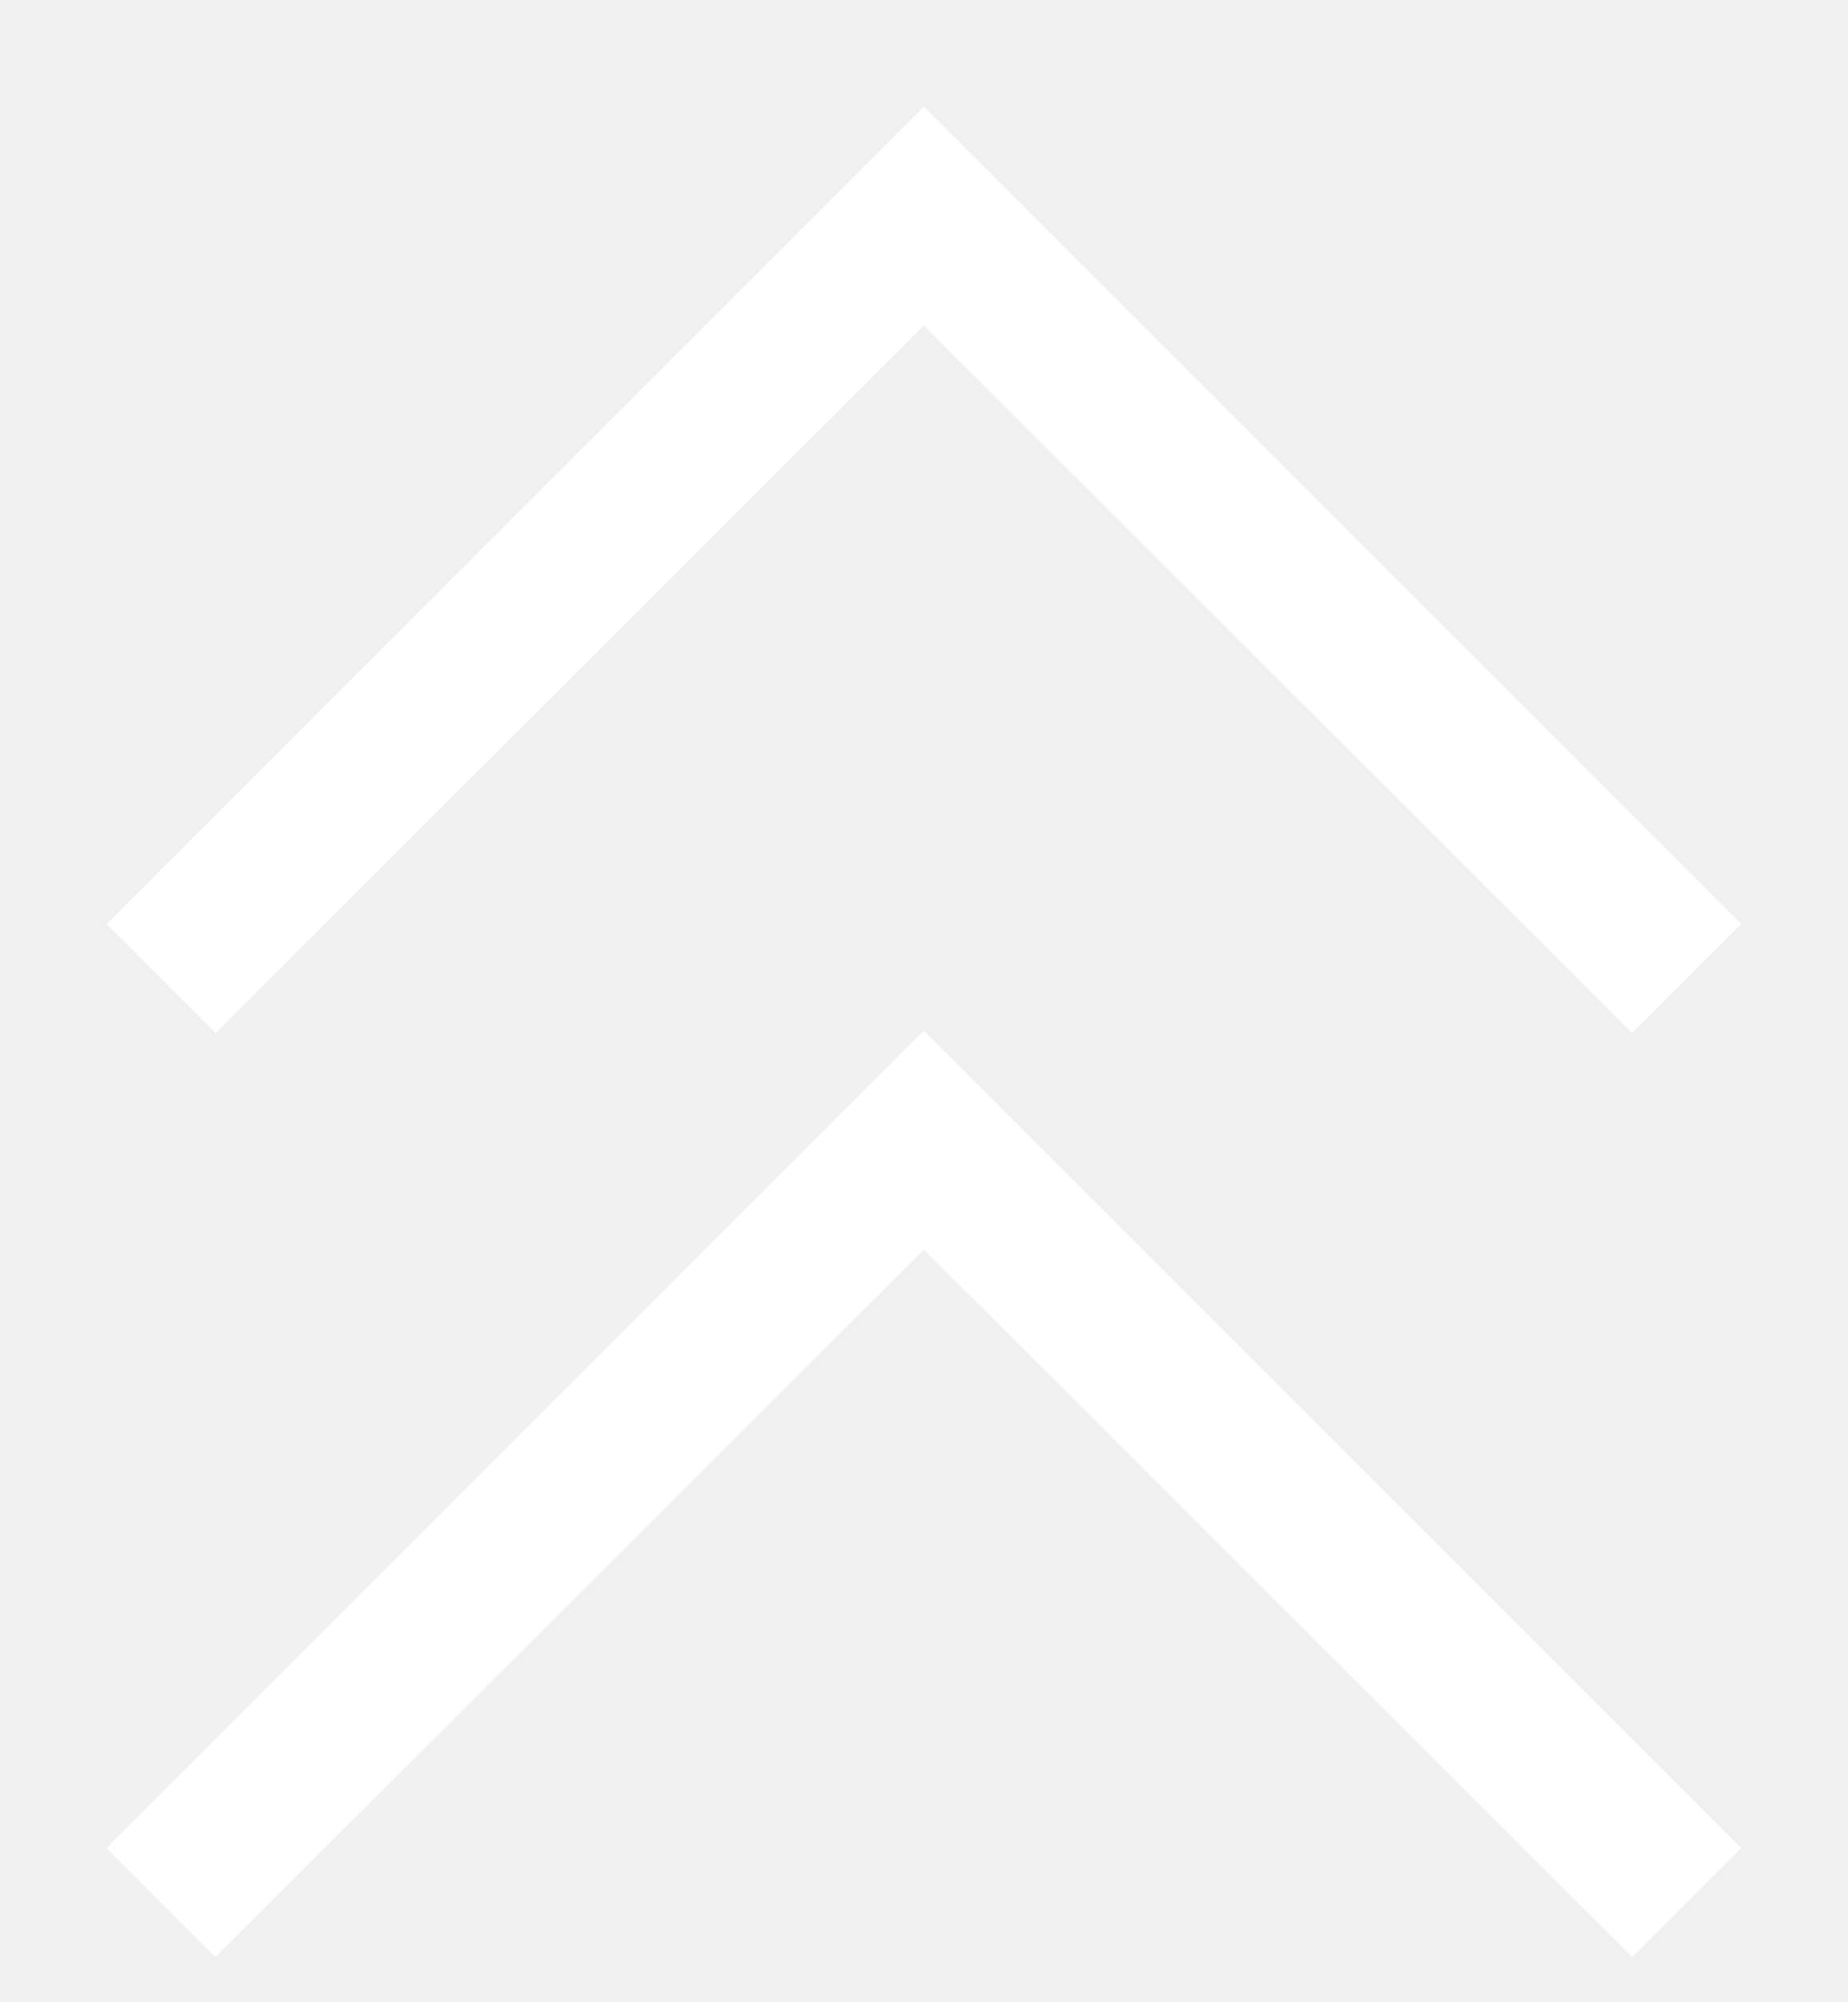
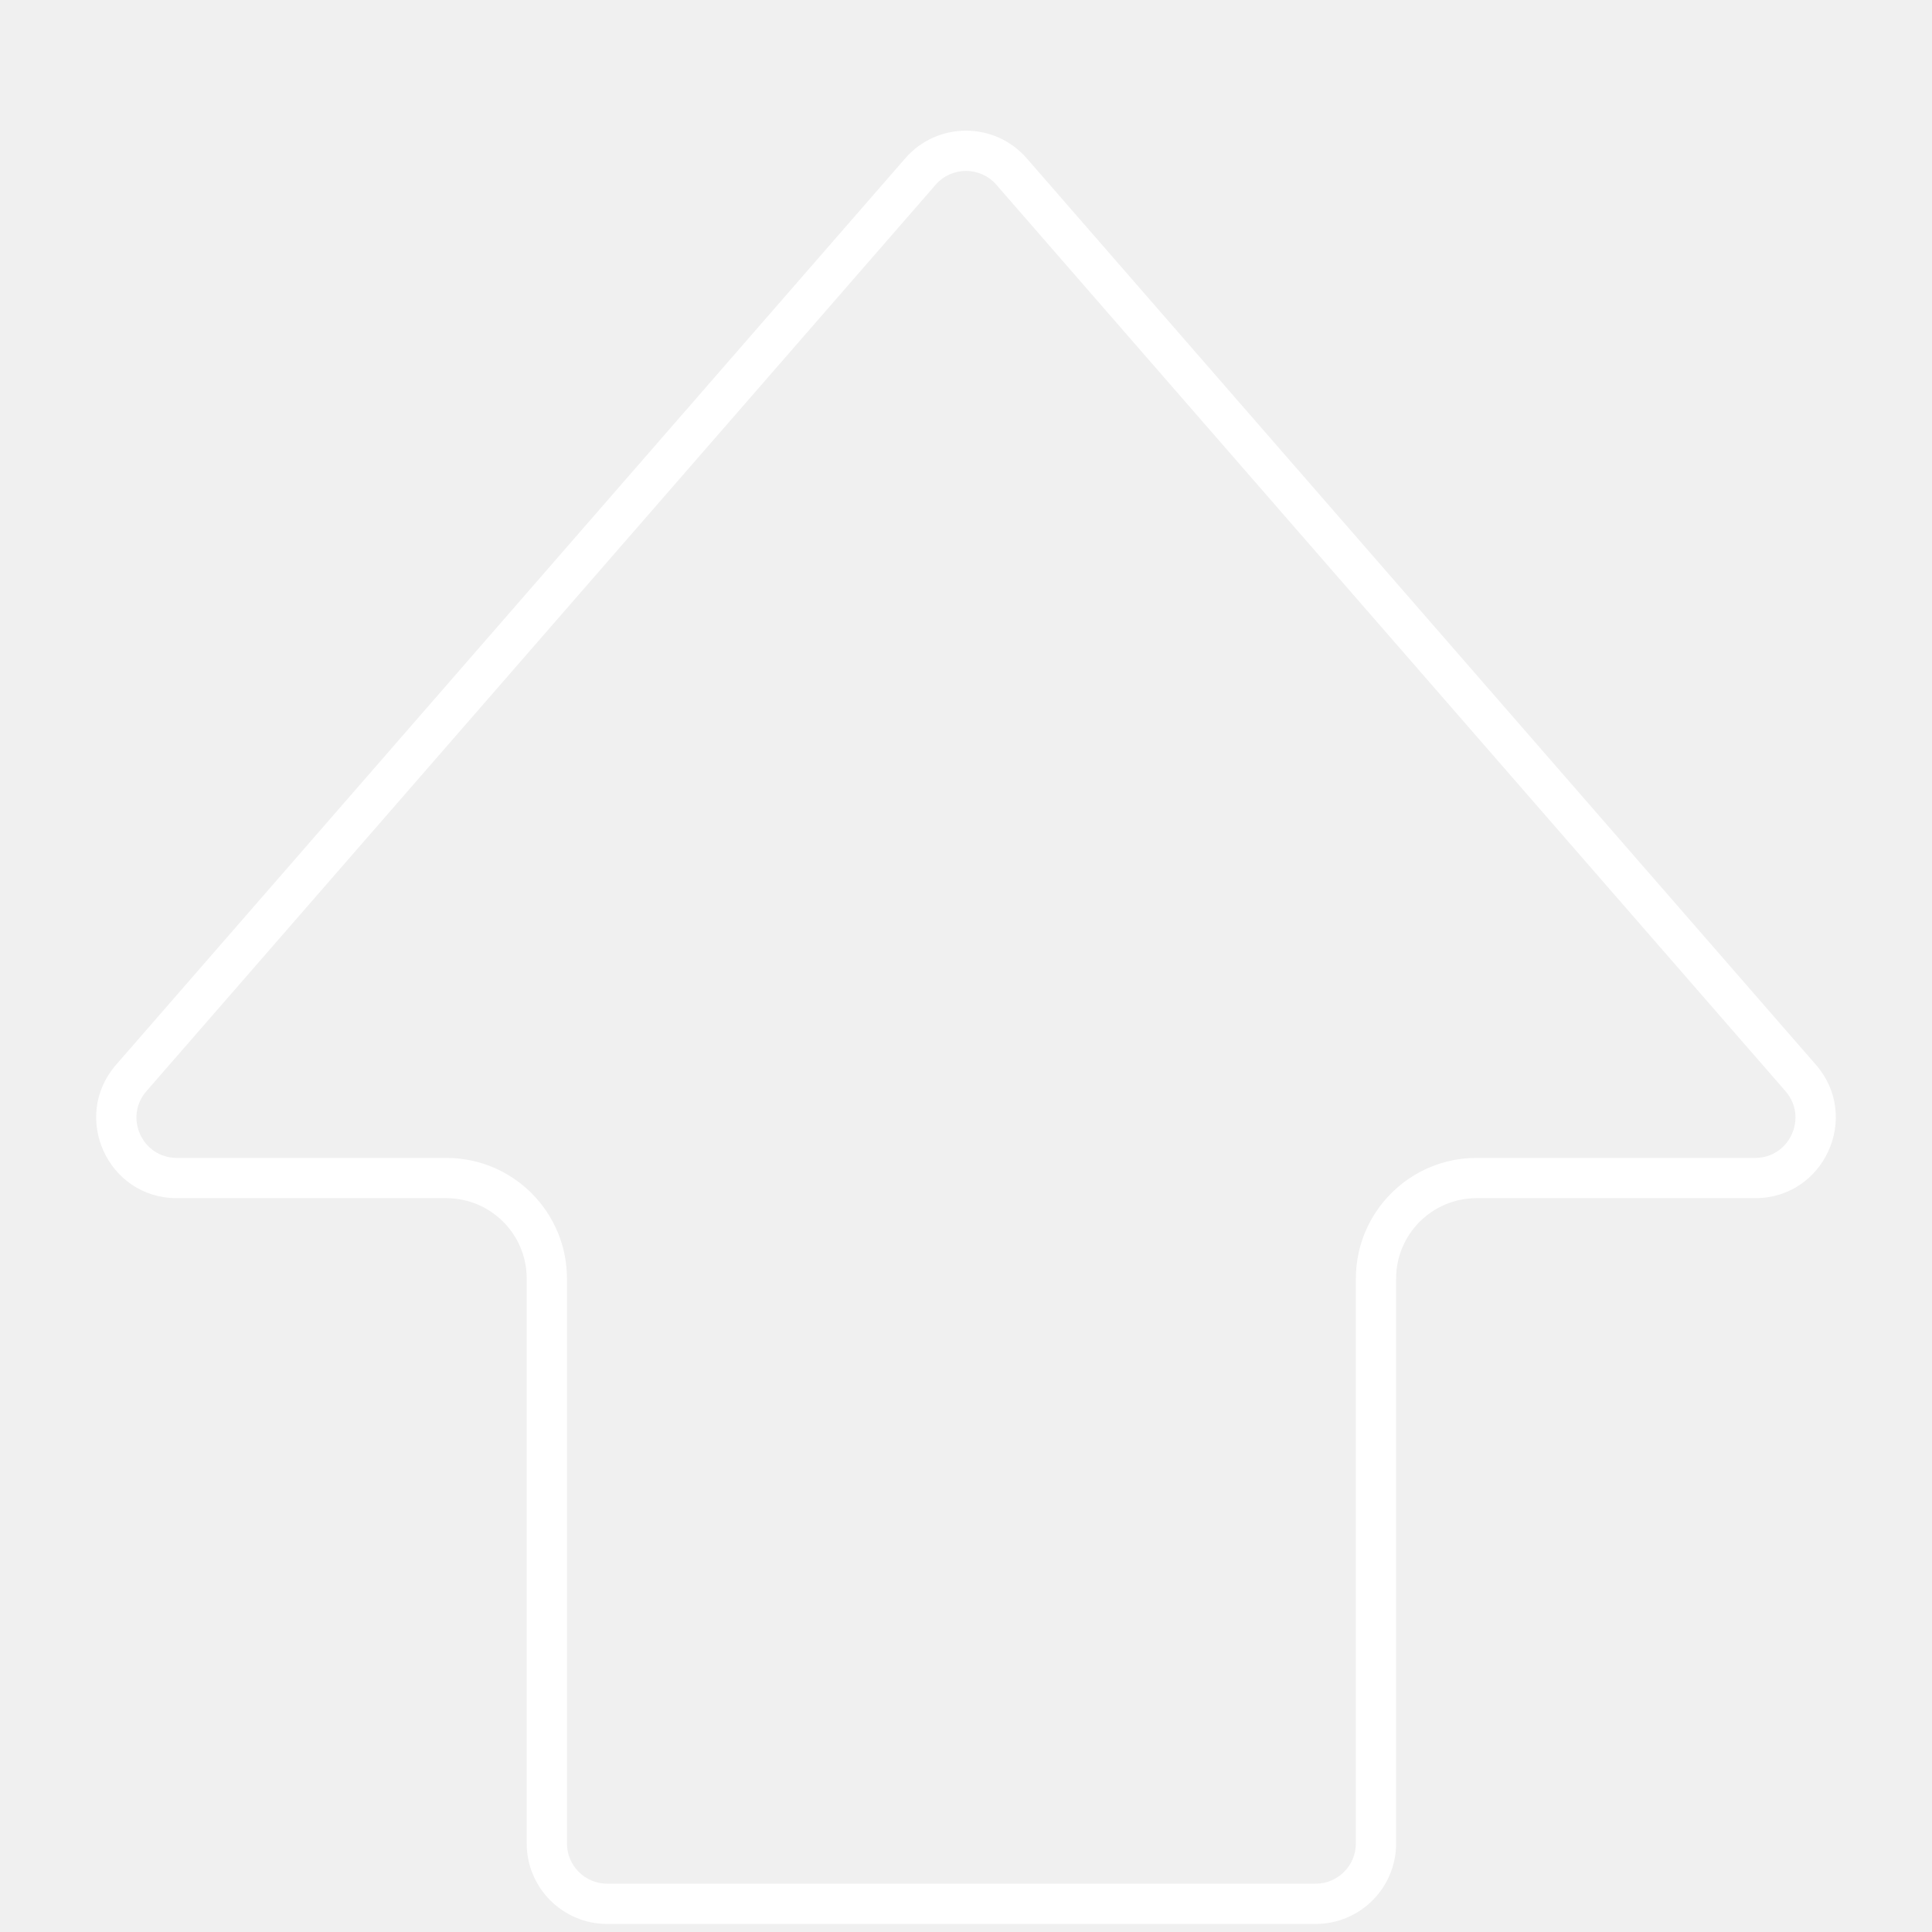
- <svg xmlns="http://www.w3.org/2000/svg" width="12" height="13" viewBox="0 0 12 13" fill="none">
-   <path d="M1.4 12.708L0.692 12L6 6.692L11.308 12L10.6 12.708L6 8.114L1.4 12.708ZM1.4 6.708L0.692 6L6 0.692L11.308 6L10.6 6.708L6 2.114L1.4 6.708Z" fill="white" />
+ <svg xmlns="http://www.w3.org/2000/svg" width="24" height="24" viewBox="0 0 24 24" fill="none">
+   <mask id="path-1-inside-1_11631_4649" fill="white">
+     <path fill-rule="evenodd" clip-rule="evenodd" d="M21.803 14.884C22.661 14.884 23.121 13.874 22.558 13.227L12.754 1.966C12.355 1.509 11.644 1.509 11.246 1.966L1.442 13.227C0.879 13.874 1.338 14.884 2.196 14.884H5.543C6.096 14.884 6.543 15.331 6.543 15.884V22.9C6.543 23.452 6.991 23.9 7.543 23.9H16.343C16.896 23.9 17.343 23.452 17.343 22.9V15.884C17.343 15.331 17.791 14.884 18.343 14.884H21.803Z" />
+   </mask>
+   <path d="M22.558 13.227L22.18 13.555L22.558 13.227ZM12.377 2.295L22.18 13.555L22.935 12.899L13.131 1.638L12.377 2.295ZM1.819 13.555L11.623 2.295L10.868 1.638L1.065 12.899L1.819 13.555ZM5.543 14.384H2.196V15.384H5.543V14.384ZM7.043 22.9V15.884H6.043V22.9H7.043ZM16.343 23.4H7.543V24.4H16.343V23.4ZM16.843 15.884V22.9H17.843V15.884H16.843ZM21.803 14.384H18.343V15.384H21.803V14.384ZM17.843 15.884C17.843 15.607 18.067 15.384 18.343 15.384V14.384C17.515 14.384 16.843 15.055 16.843 15.884H17.843ZM16.343 24.4C17.172 24.4 17.843 23.729 17.843 22.9H16.843C16.843 23.176 16.619 23.4 16.343 23.4V24.4ZM6.043 22.9C6.043 23.729 6.715 24.4 7.543 24.4V23.4C7.267 23.4 7.043 23.176 7.043 22.9H6.043ZM5.543 15.384C5.82 15.384 6.043 15.607 6.043 15.884H7.043C7.043 15.055 6.372 14.384 5.543 14.384V15.384ZM1.065 12.899C0.22 13.869 0.909 15.384 2.196 15.384V14.384C1.767 14.384 1.537 13.879 1.819 13.555L1.065 12.899ZM22.18 13.555C22.462 13.879 22.232 14.384 21.803 14.384V15.384C23.09 15.384 23.78 13.869 22.935 12.899L22.18 13.555ZM13.131 1.638C12.533 0.951 11.466 0.951 10.868 1.638L11.623 2.295C11.822 2.066 12.178 2.066 12.377 2.295L13.131 1.638Z" fill="white" mask="url(#path-1-inside-1_11631_4649)" />
</svg>
